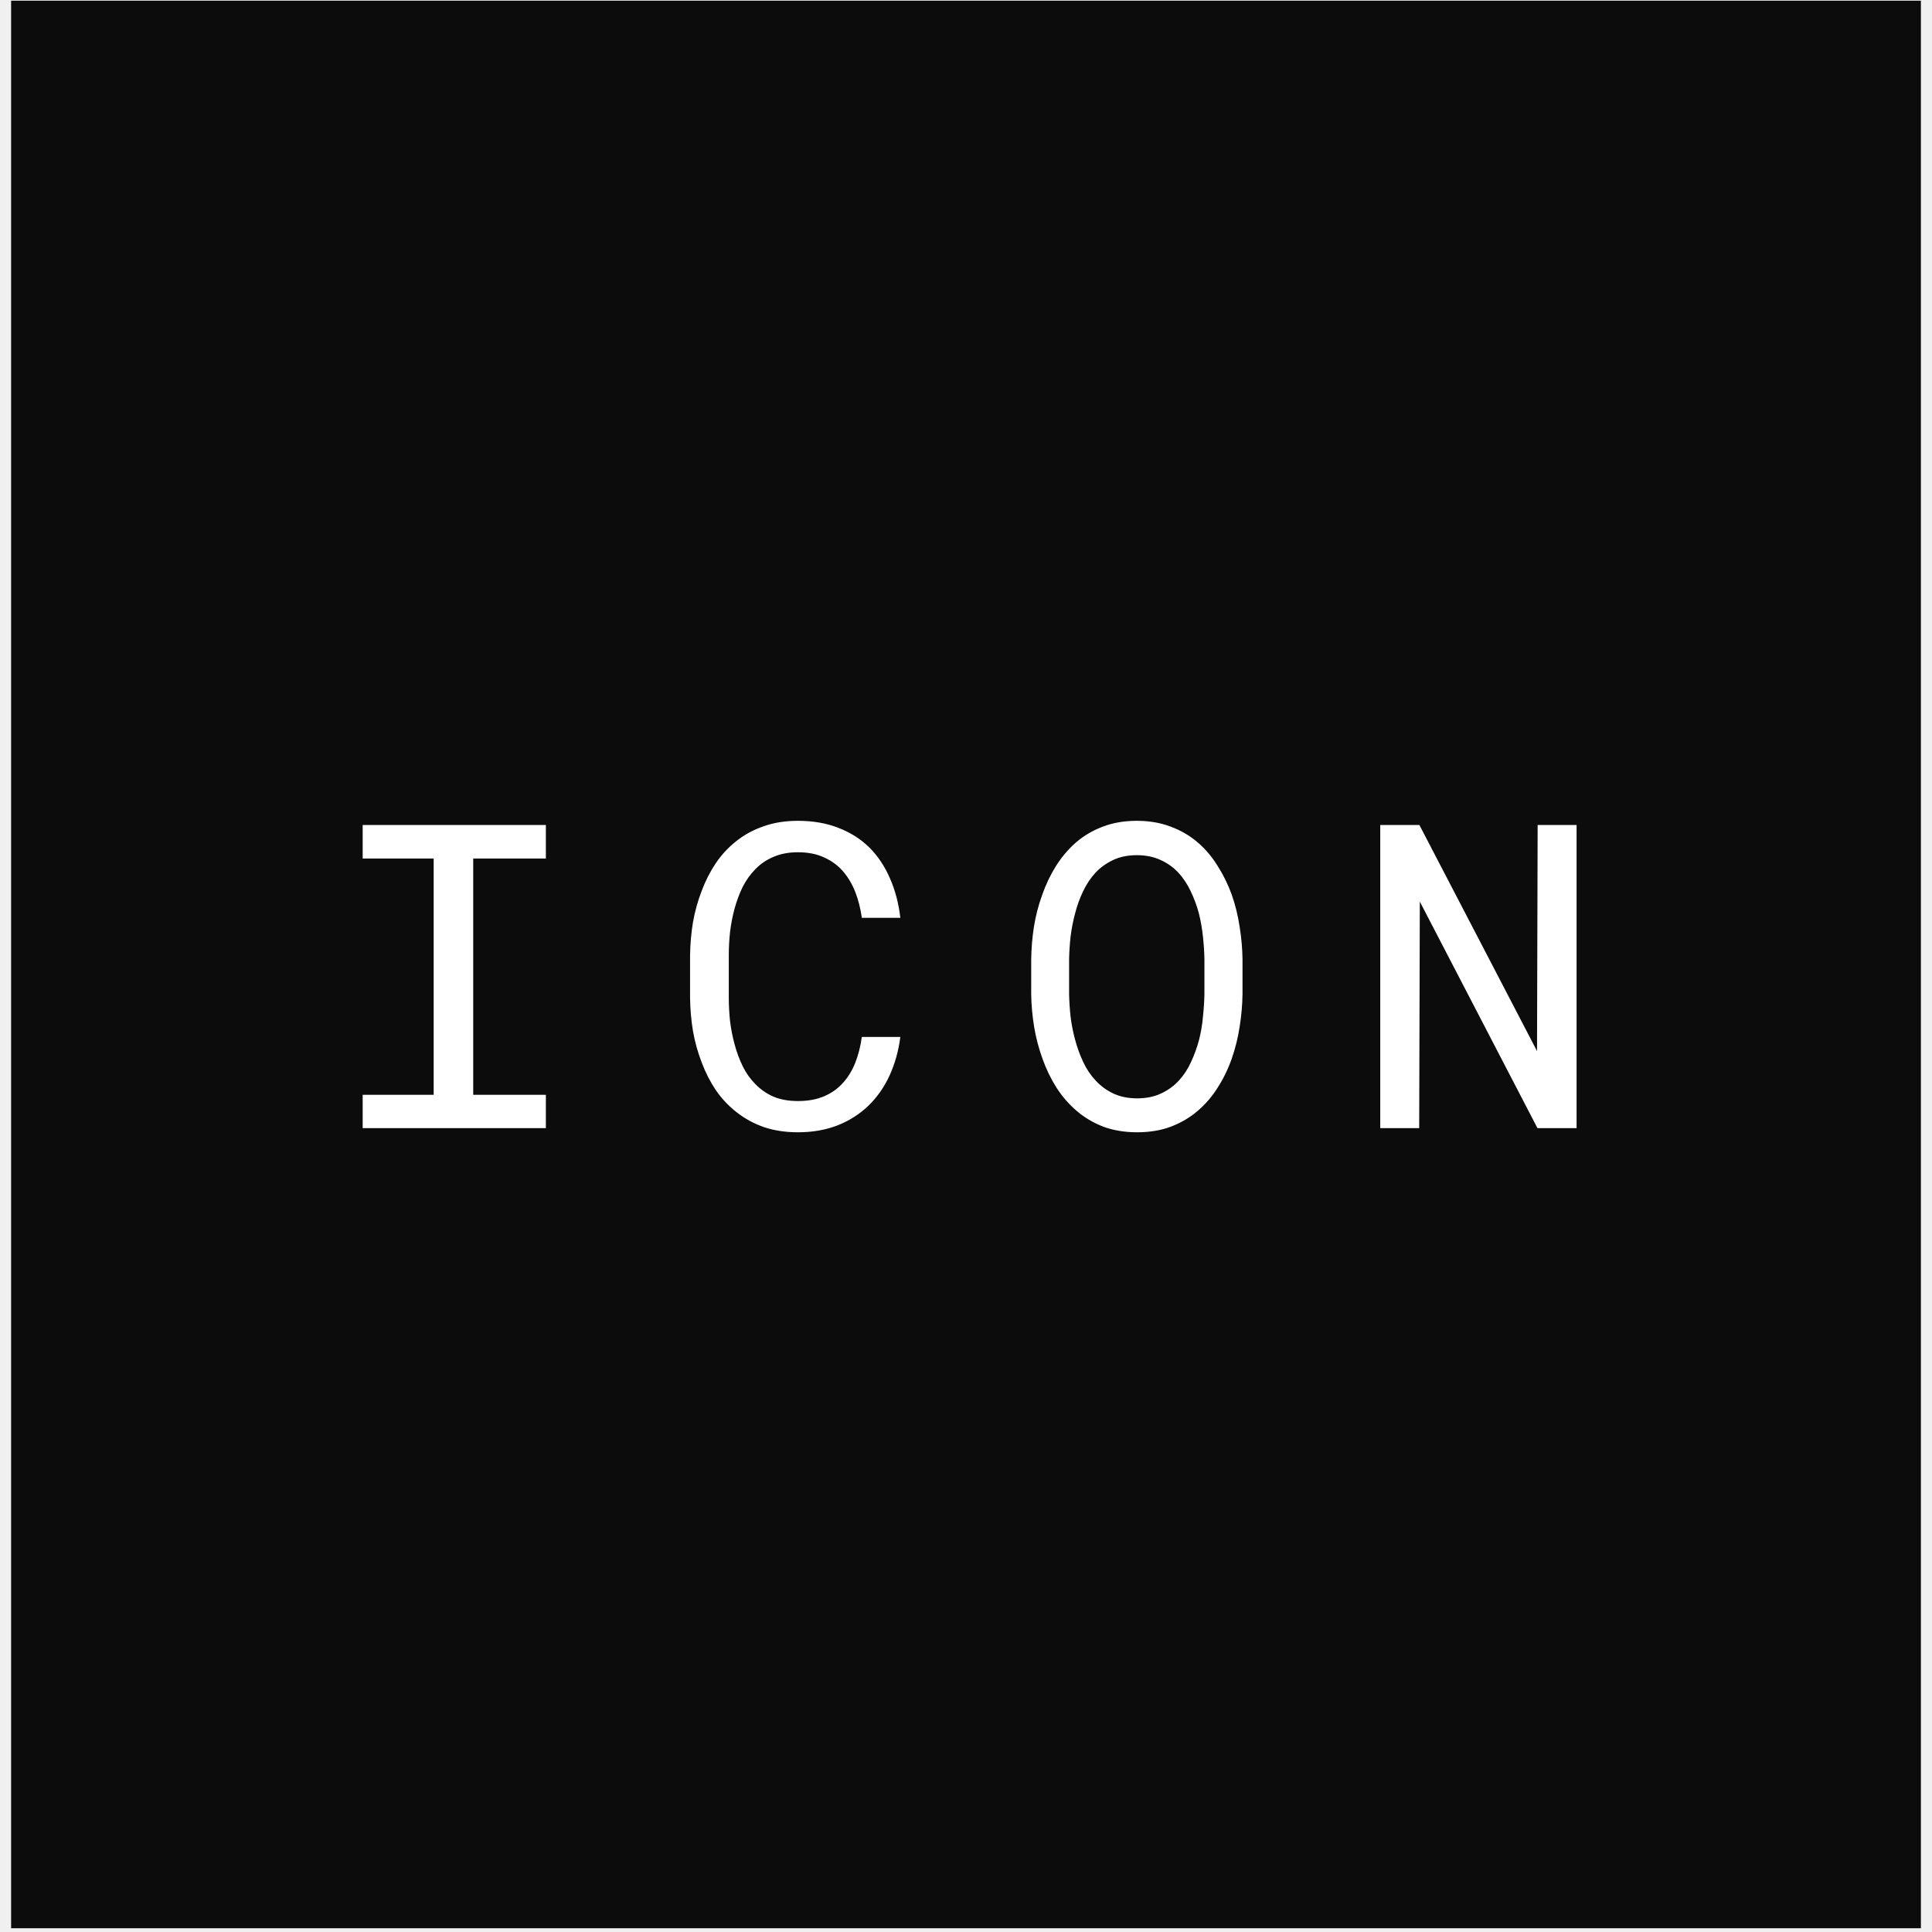
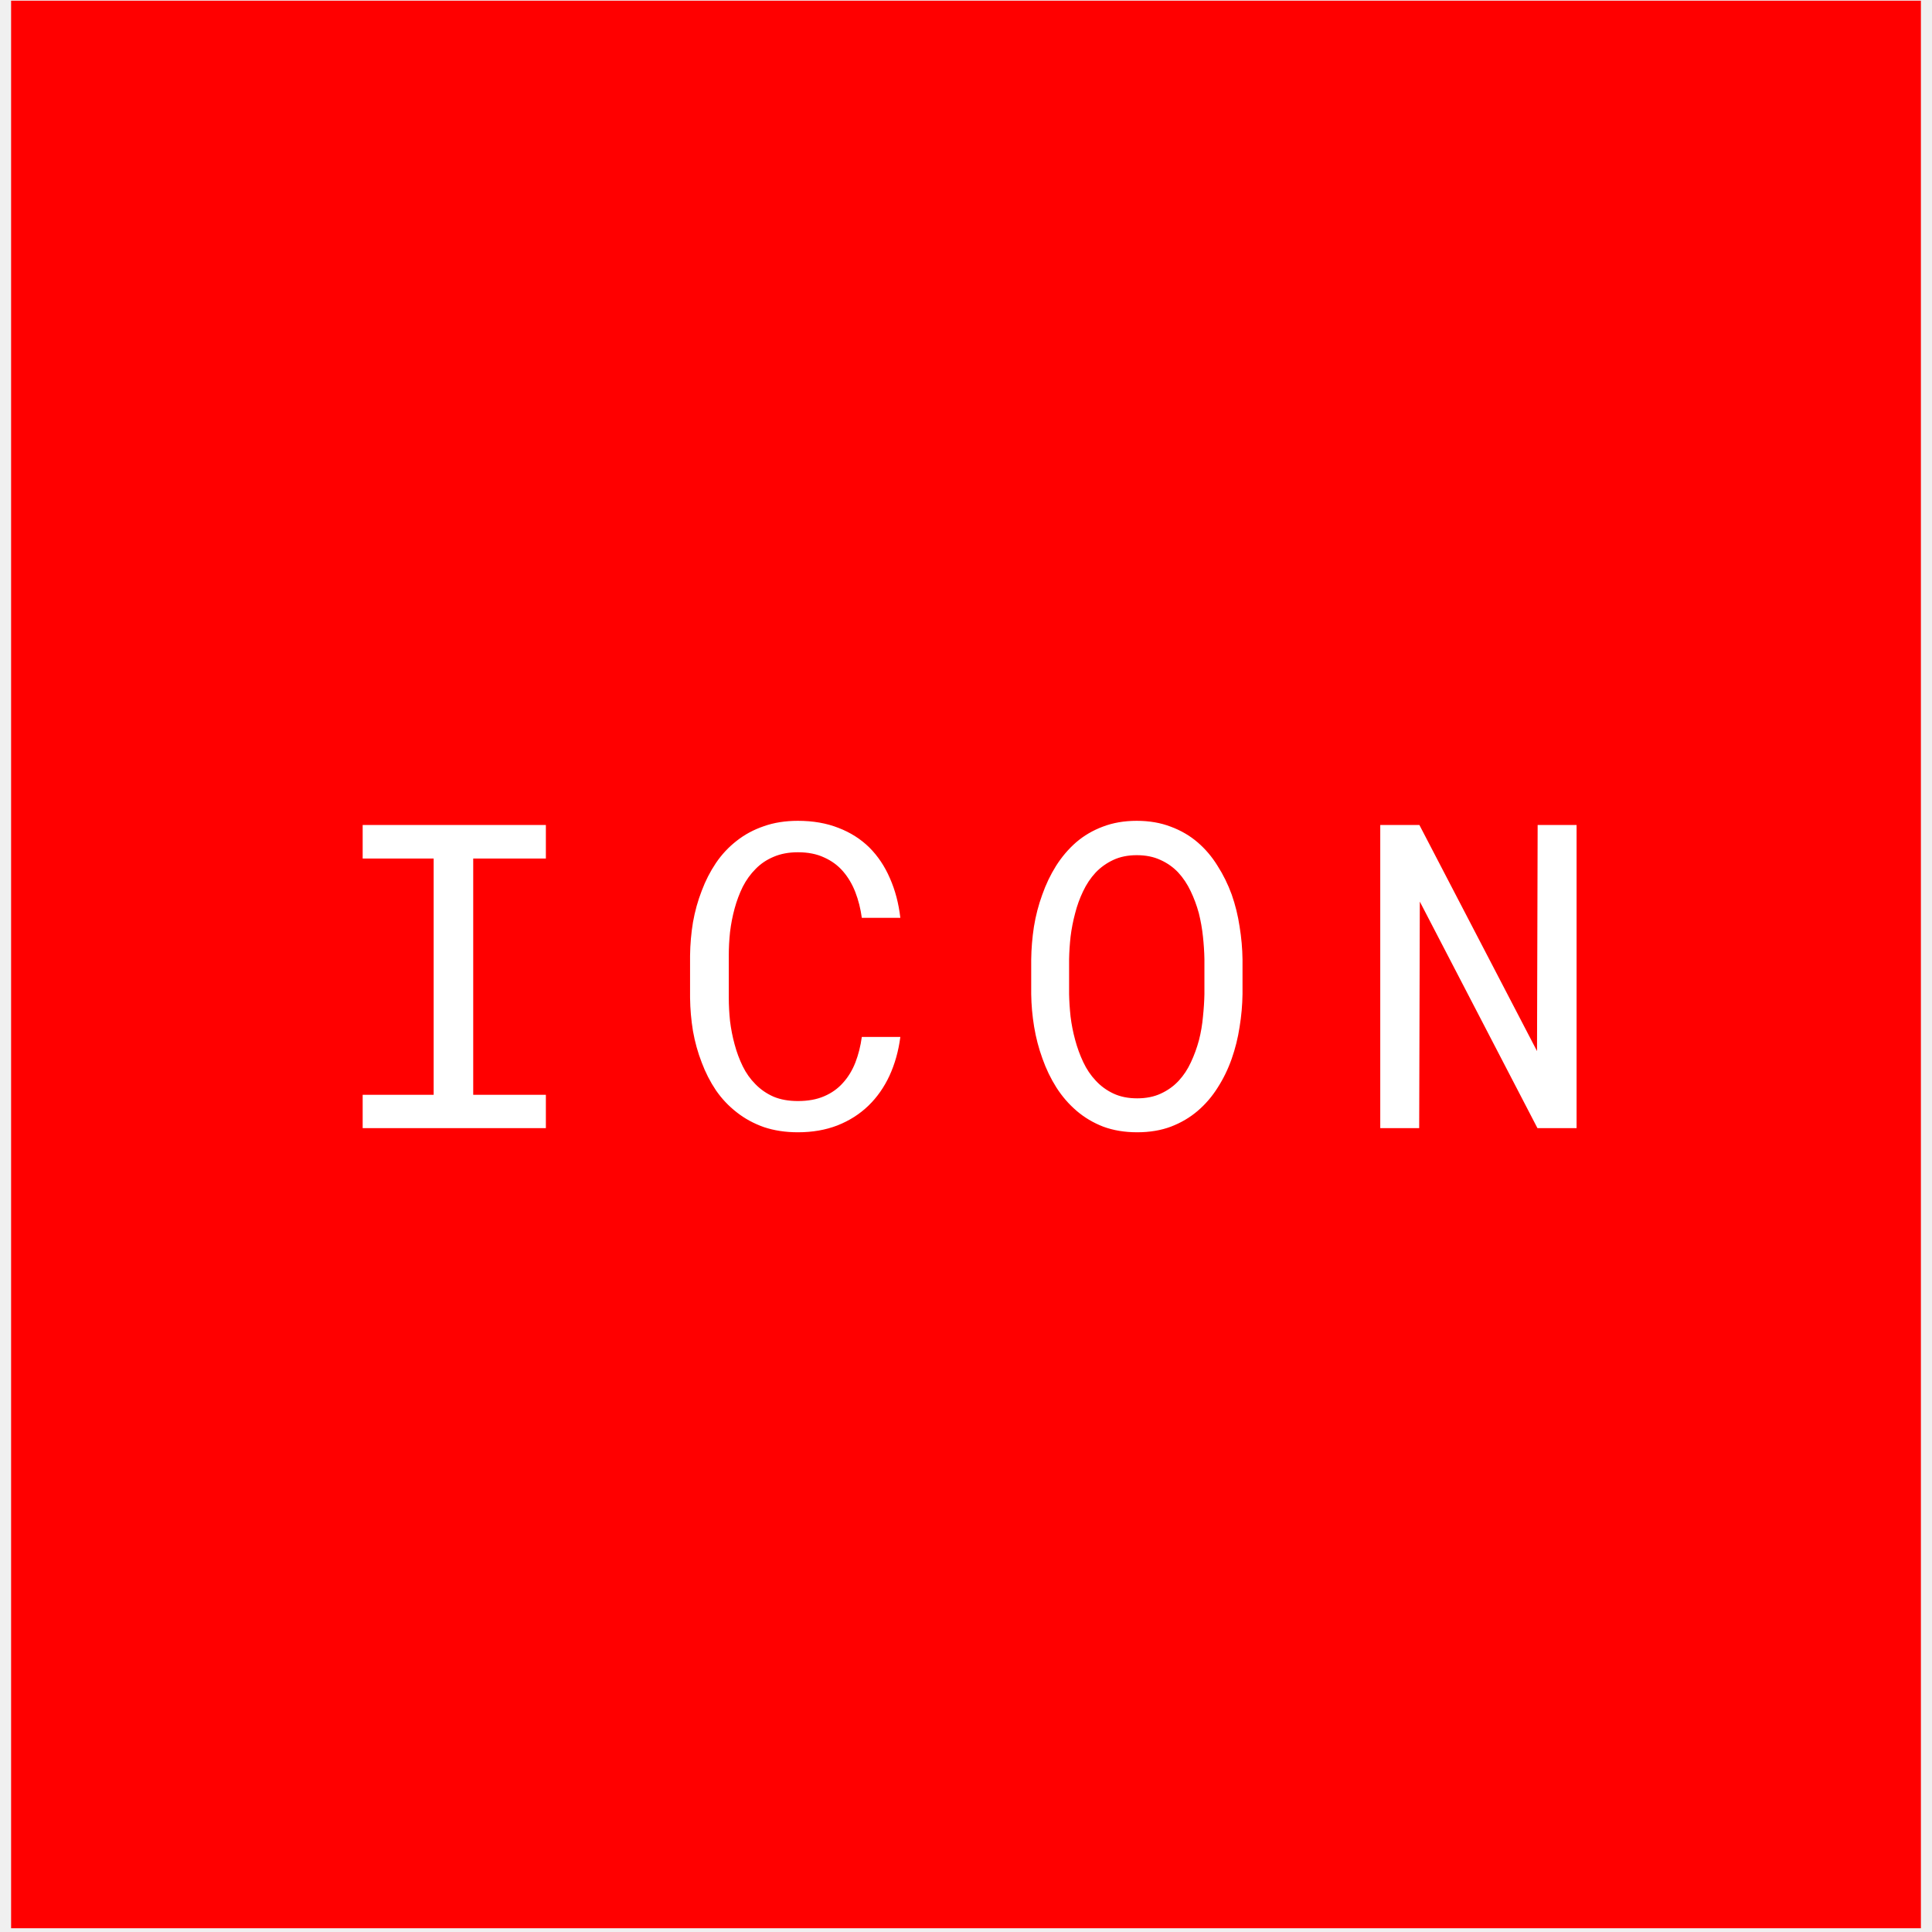
<svg xmlns="http://www.w3.org/2000/svg" class="graphic-icon" fill="none" height="435" viewBox="0 0 430 435" width="430">
  <style>
    html[data-theme="dark"] .text {
      fill: #0C0C0C;
    }

    html[data-theme="dark"] .bg {
      fill: white;
    }

    .graphic-icon {
      width: 50px;
      height: 50px;
    }
  </style>
-   <rect class="bg" fill="#0C0C0C" height="434" transform="translate(0 0.154785)" width="430" />
+   <rect class="bg " fill="red" height="434" transform="translate(0 0.154785)" width="430" />
  <path className="text" d="M79.156 185.75V193.297H95.141V246.5H79.156V254H120.406V246.5H104.047V193.297H120.406V185.75H79.156ZM200.216 233.469H191.544C191.262 235.531 190.778 237.453 190.091 239.234C189.403 240.984 188.481 242.5 187.325 243.781C186.169 245.094 184.747 246.109 183.059 246.828C181.403 247.547 179.434 247.906 177.153 247.906C175.059 247.906 173.231 247.578 171.669 246.922C170.106 246.234 168.747 245.297 167.591 244.109C166.434 242.953 165.481 241.609 164.731 240.078C163.981 238.547 163.372 236.906 162.903 235.156C162.434 233.438 162.091 231.688 161.872 229.906C161.684 228.094 161.591 226.344 161.591 224.656V215.047C161.591 213.359 161.684 211.625 161.872 209.844C162.091 208.031 162.434 206.266 162.903 204.547C163.372 202.828 163.981 201.203 164.731 199.672C165.512 198.141 166.481 196.797 167.637 195.641C168.762 194.484 170.106 193.578 171.669 192.922C173.262 192.234 175.091 191.891 177.153 191.891C179.434 191.891 181.403 192.281 183.059 193.062C184.747 193.812 186.169 194.859 187.325 196.203C188.481 197.547 189.403 199.109 190.091 200.891C190.778 202.672 191.262 204.594 191.544 206.656H200.216C199.841 203.406 199.059 200.438 197.872 197.75C196.716 195.062 195.169 192.75 193.231 190.812C191.294 188.906 188.981 187.438 186.294 186.406C183.606 185.344 180.559 184.812 177.153 184.812C174.309 184.812 171.747 185.219 169.466 186.031C167.184 186.812 165.153 187.906 163.372 189.312C161.559 190.719 159.997 192.391 158.684 194.328C157.403 196.234 156.341 198.312 155.497 200.562C154.622 202.812 153.966 205.172 153.528 207.641C153.122 210.109 152.903 212.609 152.872 215.141V224.656C152.903 227.188 153.122 229.688 153.528 232.156C153.966 234.625 154.622 236.984 155.497 239.234C156.341 241.484 157.403 243.562 158.684 245.469C159.997 247.375 161.559 249.031 163.372 250.438C165.153 251.844 167.184 252.953 169.466 253.766C171.778 254.547 174.341 254.938 177.153 254.938C180.434 254.938 183.403 254.422 186.059 253.391C188.747 252.328 191.075 250.844 193.044 248.938C194.981 247.062 196.559 244.812 197.778 242.188C198.997 239.531 199.809 236.625 200.216 233.469ZM277.259 223.812V216.031C277.228 213.594 277.009 211.125 276.603 208.625C276.228 206.125 275.634 203.719 274.822 201.406C273.978 199.094 272.916 196.938 271.634 194.938C270.384 192.906 268.884 191.141 267.134 189.641C265.384 188.141 263.369 186.969 261.087 186.125C258.806 185.25 256.259 184.812 253.447 184.812C250.634 184.812 248.087 185.25 245.806 186.125C243.556 186.969 241.556 188.141 239.806 189.641C238.056 191.172 236.541 192.953 235.259 194.984C234.009 196.984 232.978 199.141 232.166 201.453C231.322 203.766 230.697 206.172 230.291 208.672C229.916 211.141 229.712 213.594 229.681 216.031V223.812C229.712 226.25 229.931 228.703 230.337 231.172C230.744 233.641 231.369 236.031 232.212 238.344C233.025 240.656 234.072 242.828 235.353 244.859C236.634 246.859 238.15 248.609 239.9 250.109C241.65 251.609 243.65 252.797 245.9 253.672C248.181 254.516 250.728 254.938 253.541 254.938C256.353 254.938 258.884 254.516 261.134 253.672C263.416 252.797 265.431 251.609 267.181 250.109C268.931 248.609 270.431 246.859 271.681 244.859C272.962 242.859 274.009 240.703 274.822 238.391C275.634 236.078 276.228 233.688 276.603 231.219C277.009 228.719 277.228 226.25 277.259 223.812ZM268.681 215.938V223.812C268.65 225.438 268.541 227.141 268.353 228.922C268.197 230.703 267.9 232.453 267.462 234.172C266.994 235.922 266.384 237.594 265.634 239.188C264.916 240.75 264.009 242.125 262.916 243.312C261.791 244.531 260.447 245.5 258.884 246.219C257.353 246.938 255.572 247.297 253.541 247.297C251.509 247.297 249.728 246.938 248.197 246.219C246.666 245.5 245.337 244.531 244.212 243.312C243.087 242.125 242.15 240.734 241.4 239.141C240.65 237.547 240.041 235.875 239.572 234.125C239.103 232.406 238.759 230.656 238.541 228.875C238.353 227.094 238.244 225.406 238.212 223.812V215.938C238.244 214.344 238.353 212.672 238.541 210.922C238.759 209.141 239.103 207.375 239.572 205.625C240.009 203.906 240.603 202.266 241.353 200.703C242.103 199.109 243.041 197.703 244.166 196.484C245.291 195.297 246.619 194.344 248.15 193.625C249.681 192.906 251.447 192.547 253.447 192.547C255.478 192.547 257.259 192.906 258.791 193.625C260.322 194.312 261.65 195.25 262.775 196.438C263.9 197.656 264.837 199.062 265.587 200.656C266.337 202.219 266.947 203.859 267.416 205.578C267.853 207.328 268.166 209.094 268.353 210.875C268.541 212.625 268.65 214.312 268.681 215.938ZM352.475 254V185.75H343.709L343.569 236.656L317.084 185.75H308.272V254H317.038L317.178 203L343.663 254H352.475Z" fill="white" />
</svg>
